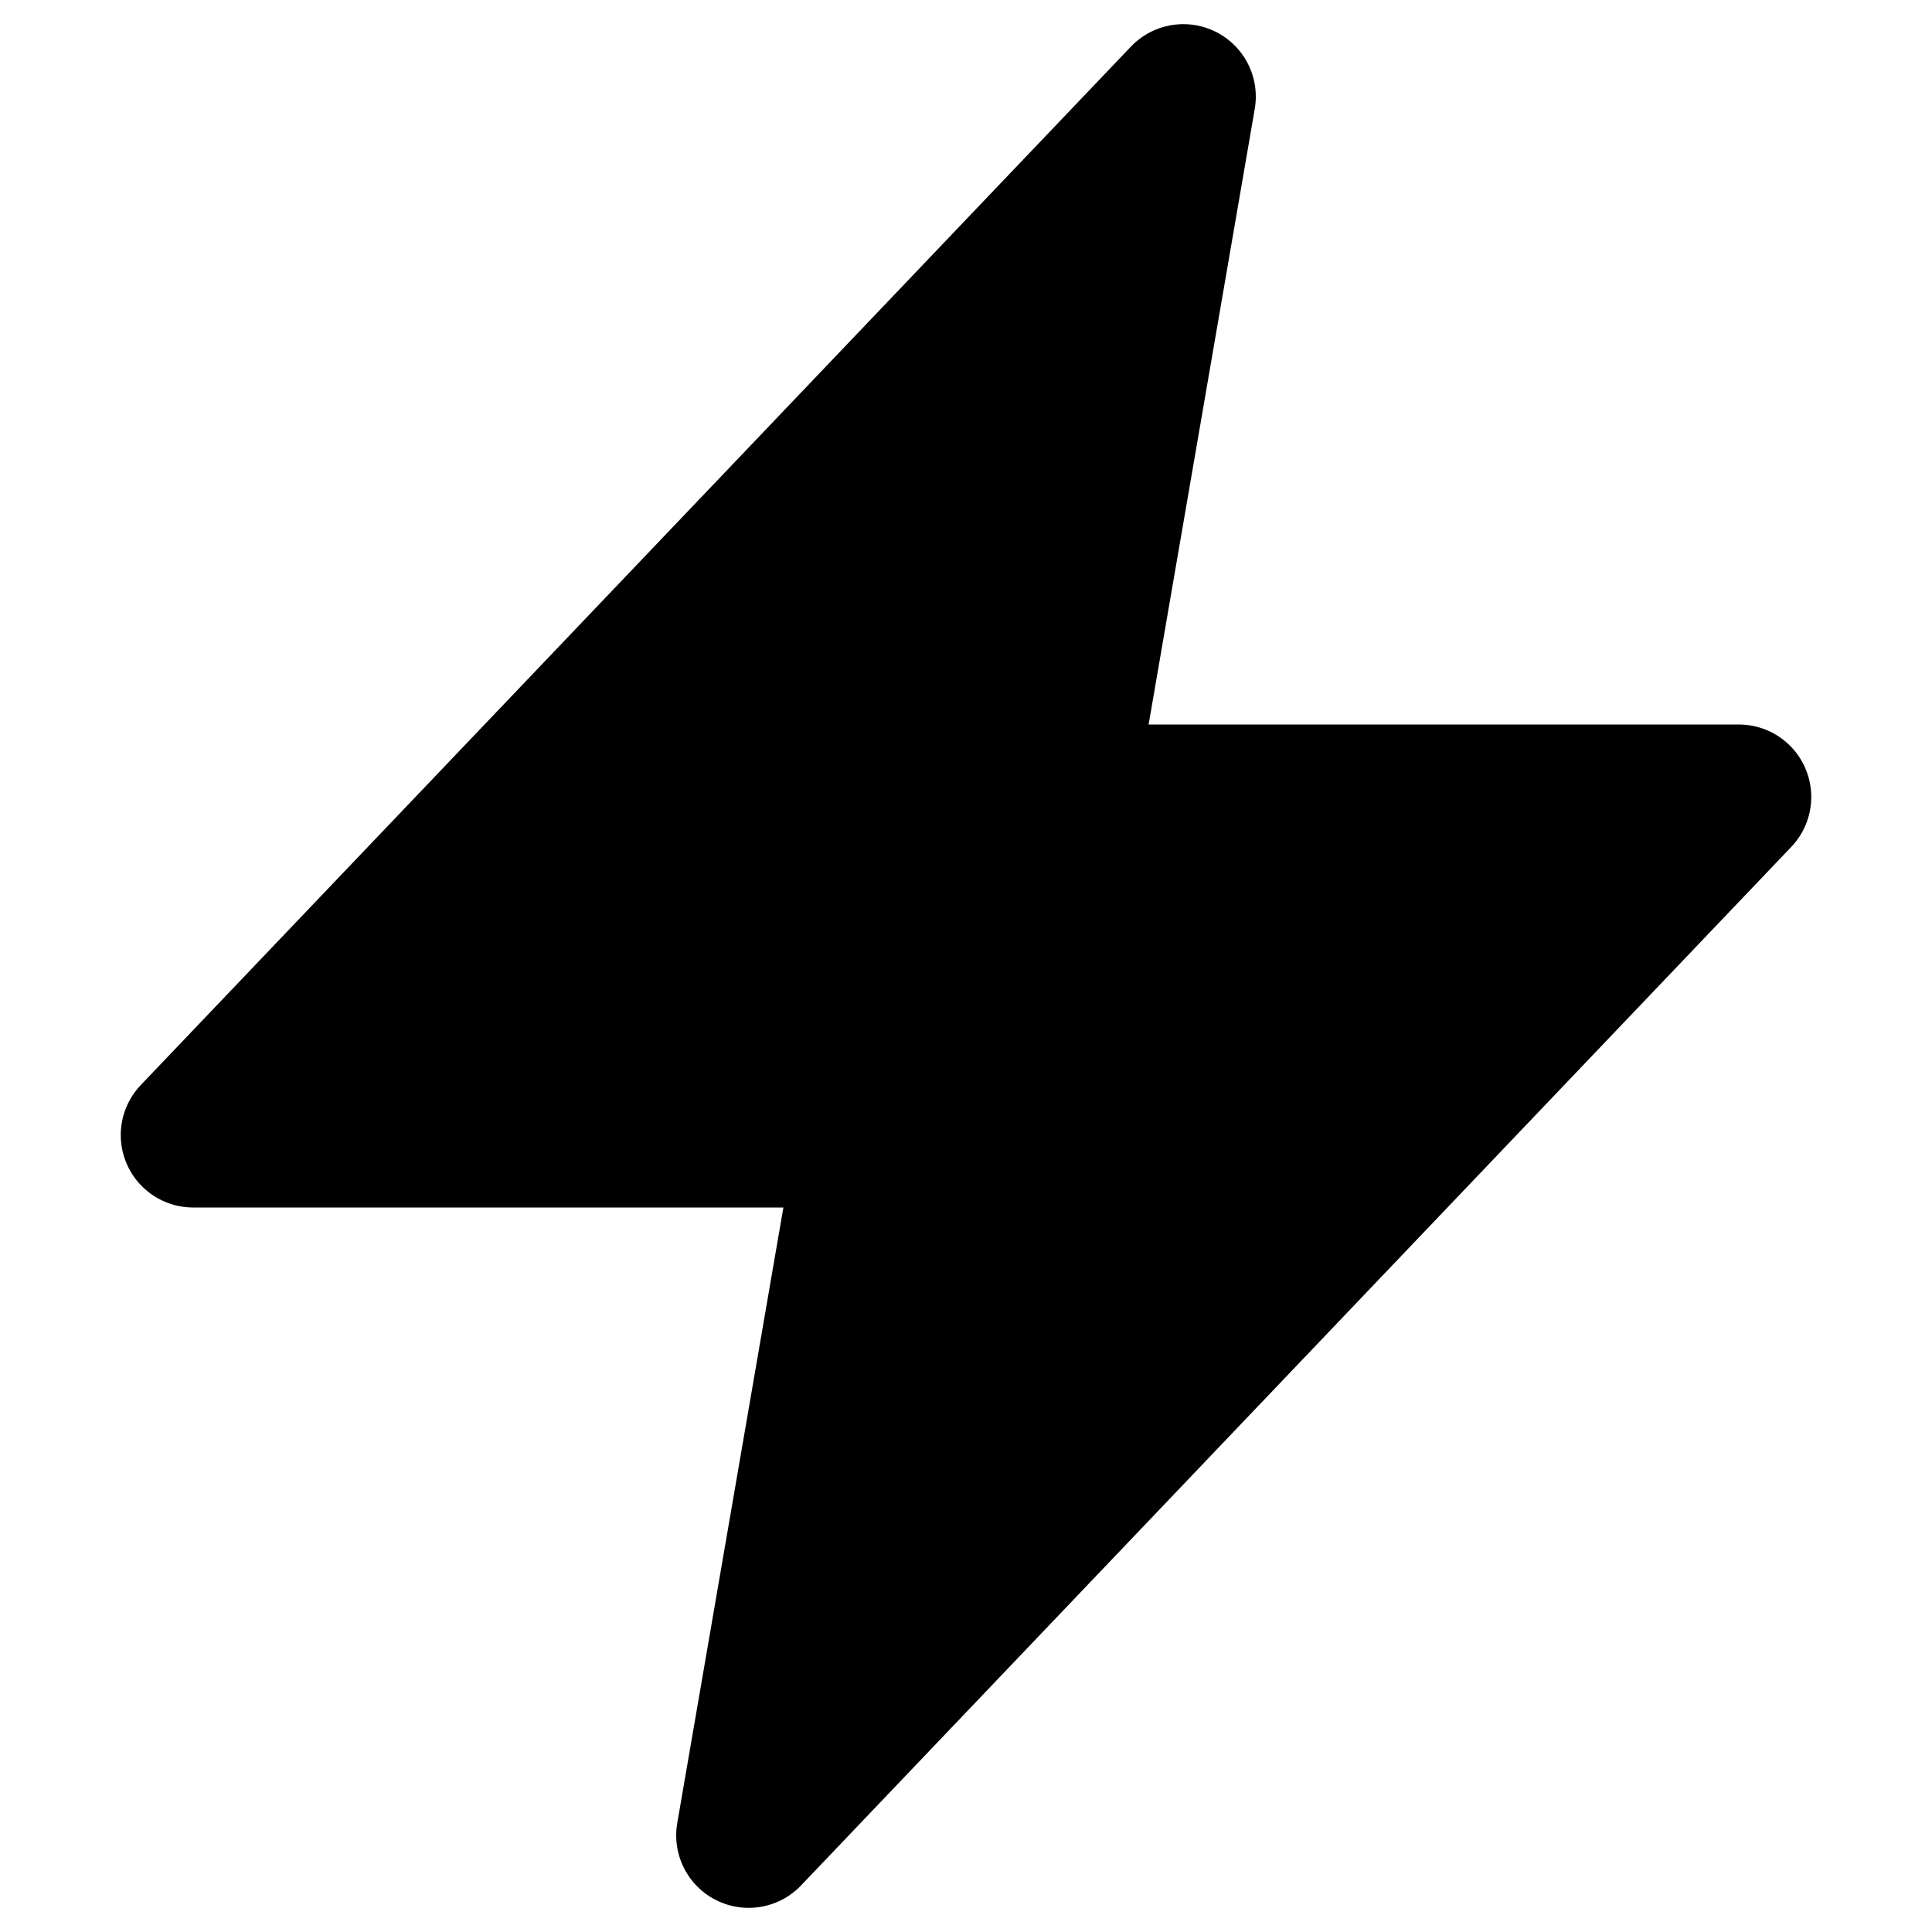
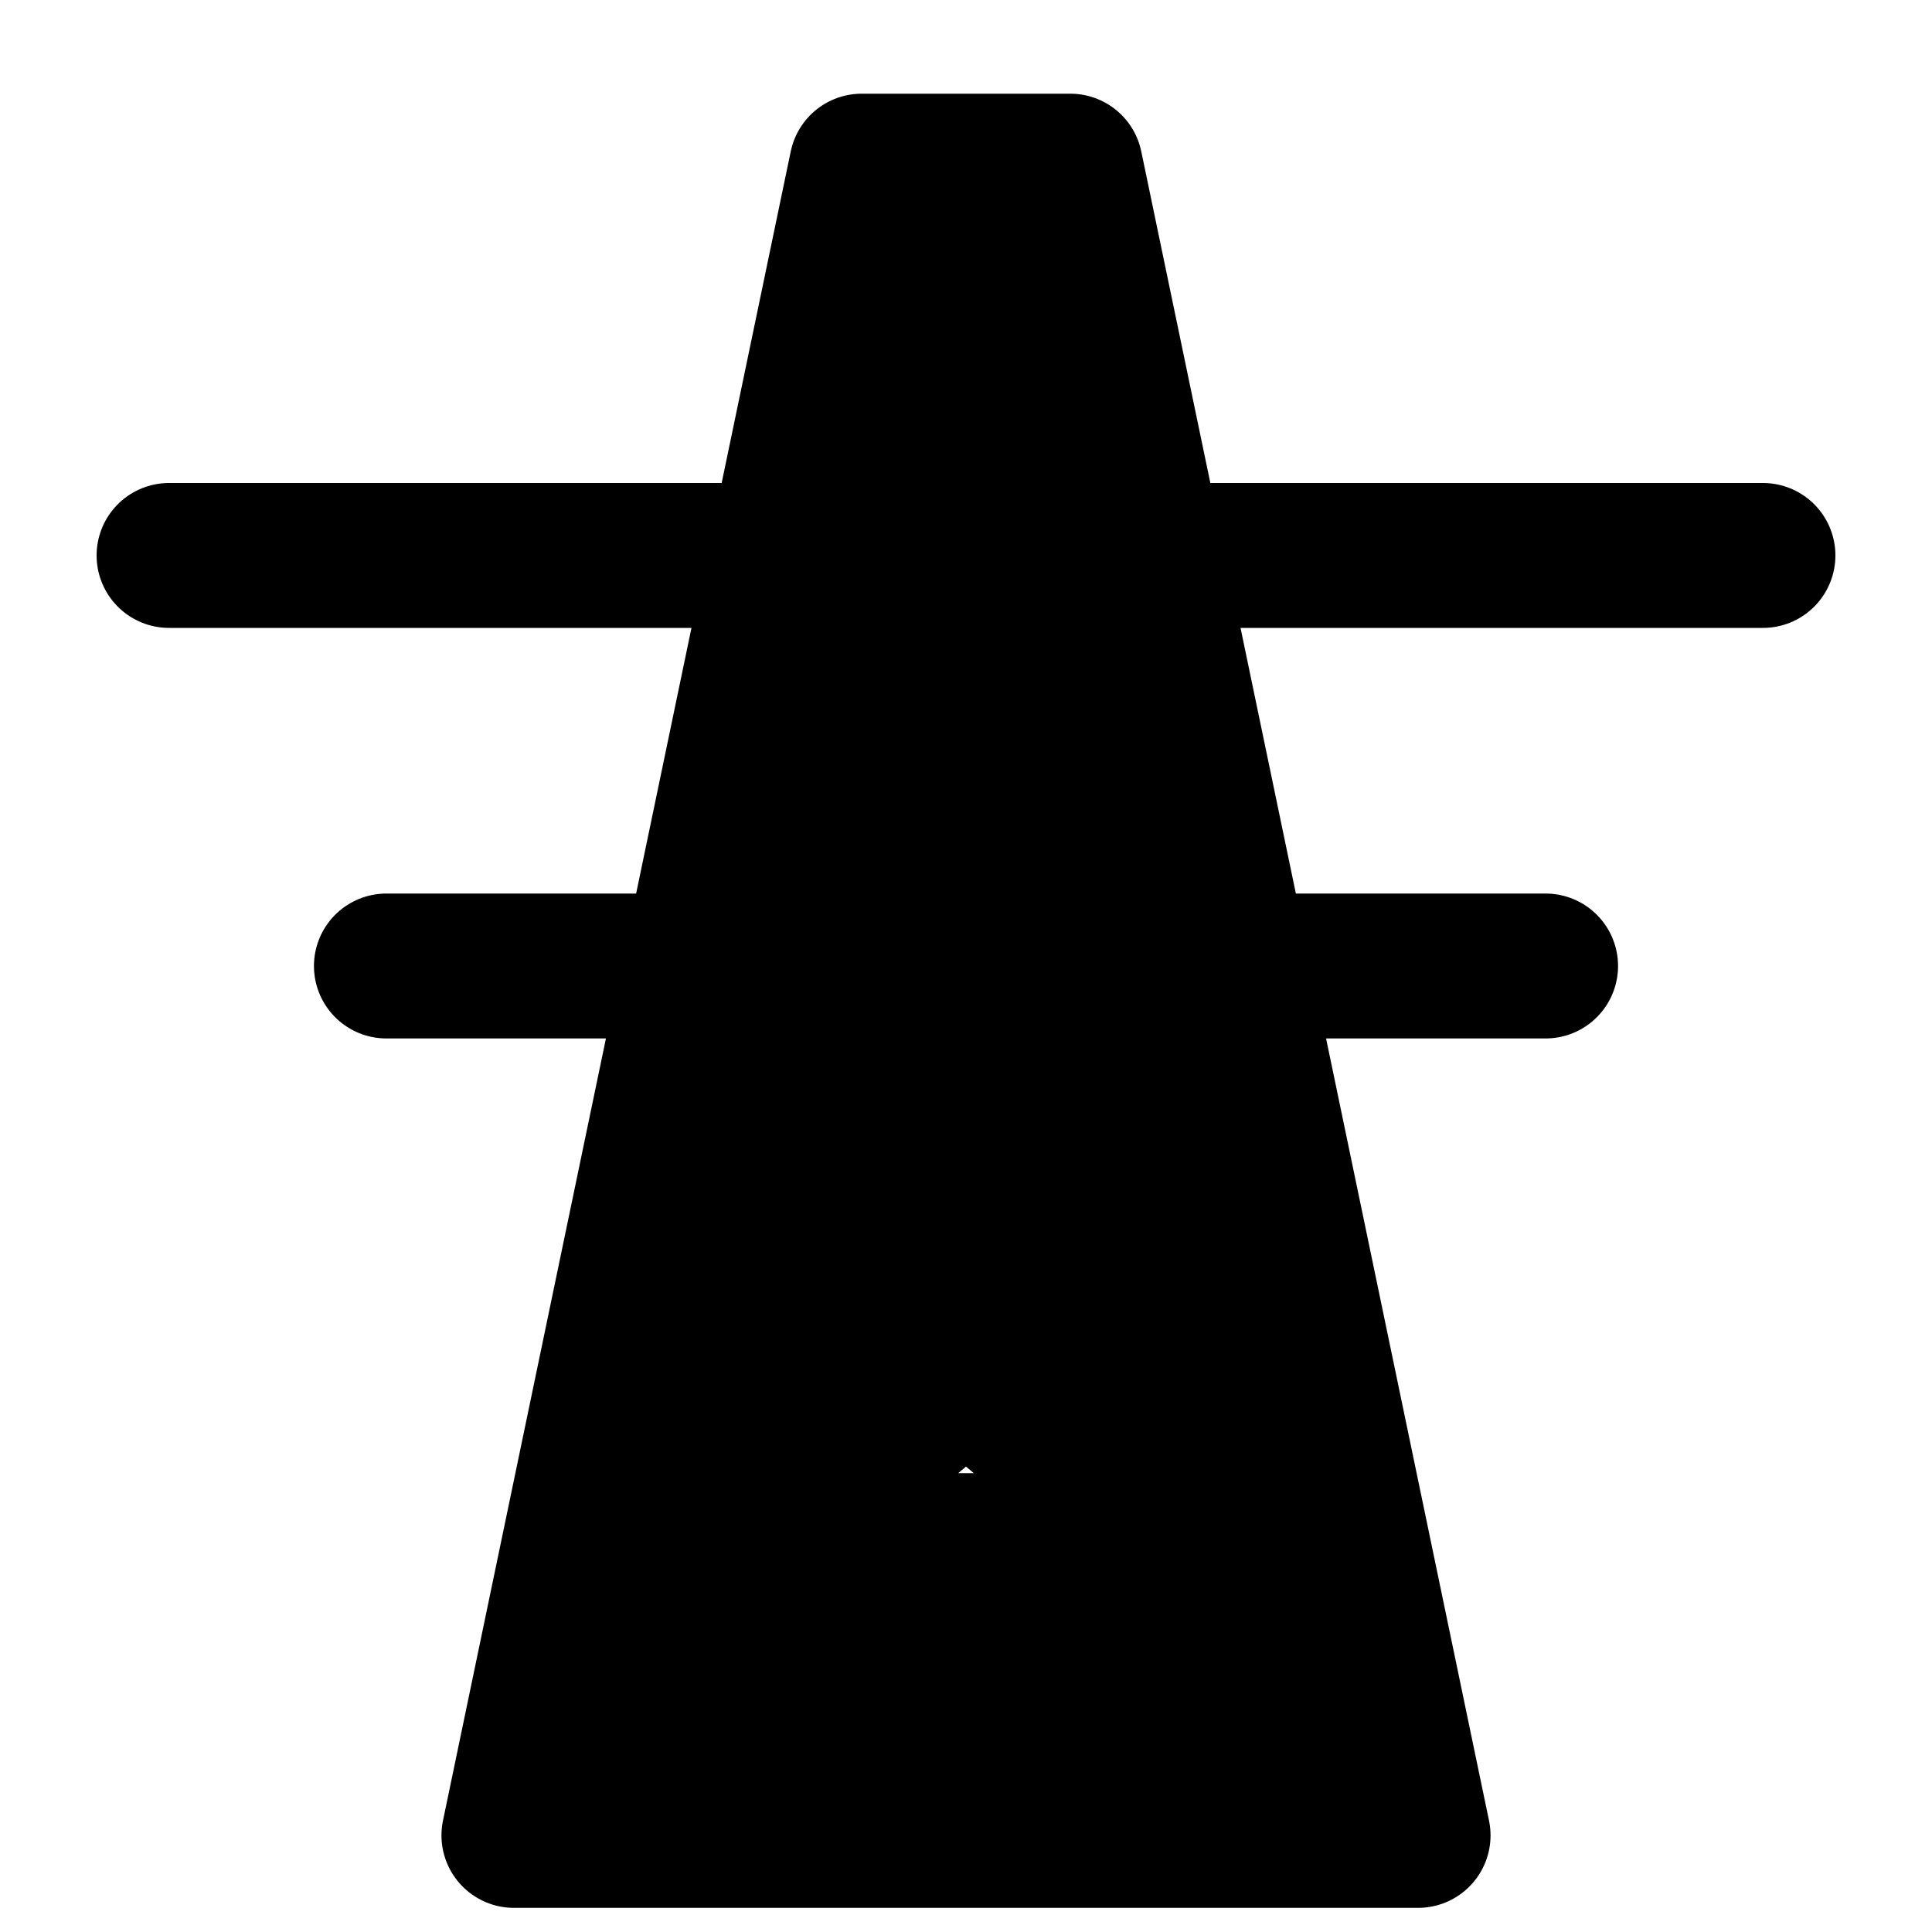
<svg xmlns="http://www.w3.org/2000/svg" width="20" height="20" viewBox="0 0 20 20" fill="currentColor" stroke="currentColor" stroke-width="1.5" stroke-linecap="round" stroke-linejoin="round" class="li li-solid">
-   <path d="M12.25 1L2 11.75L9 11.75L7.75 19L18 8.25L11 8.25Z" fill-rule="evenodd" />
+   <path d="M5.32 19L8.92 1.72L11.08 1.72L14.68 19ZM10 14.2L12.13 16L7.87 16Z" fill-rule="evenodd" />
+   <path d="M1.75 5.75H18.25" fill="none" />
+   <path d="M4 10H16" fill="none" />
</svg>
